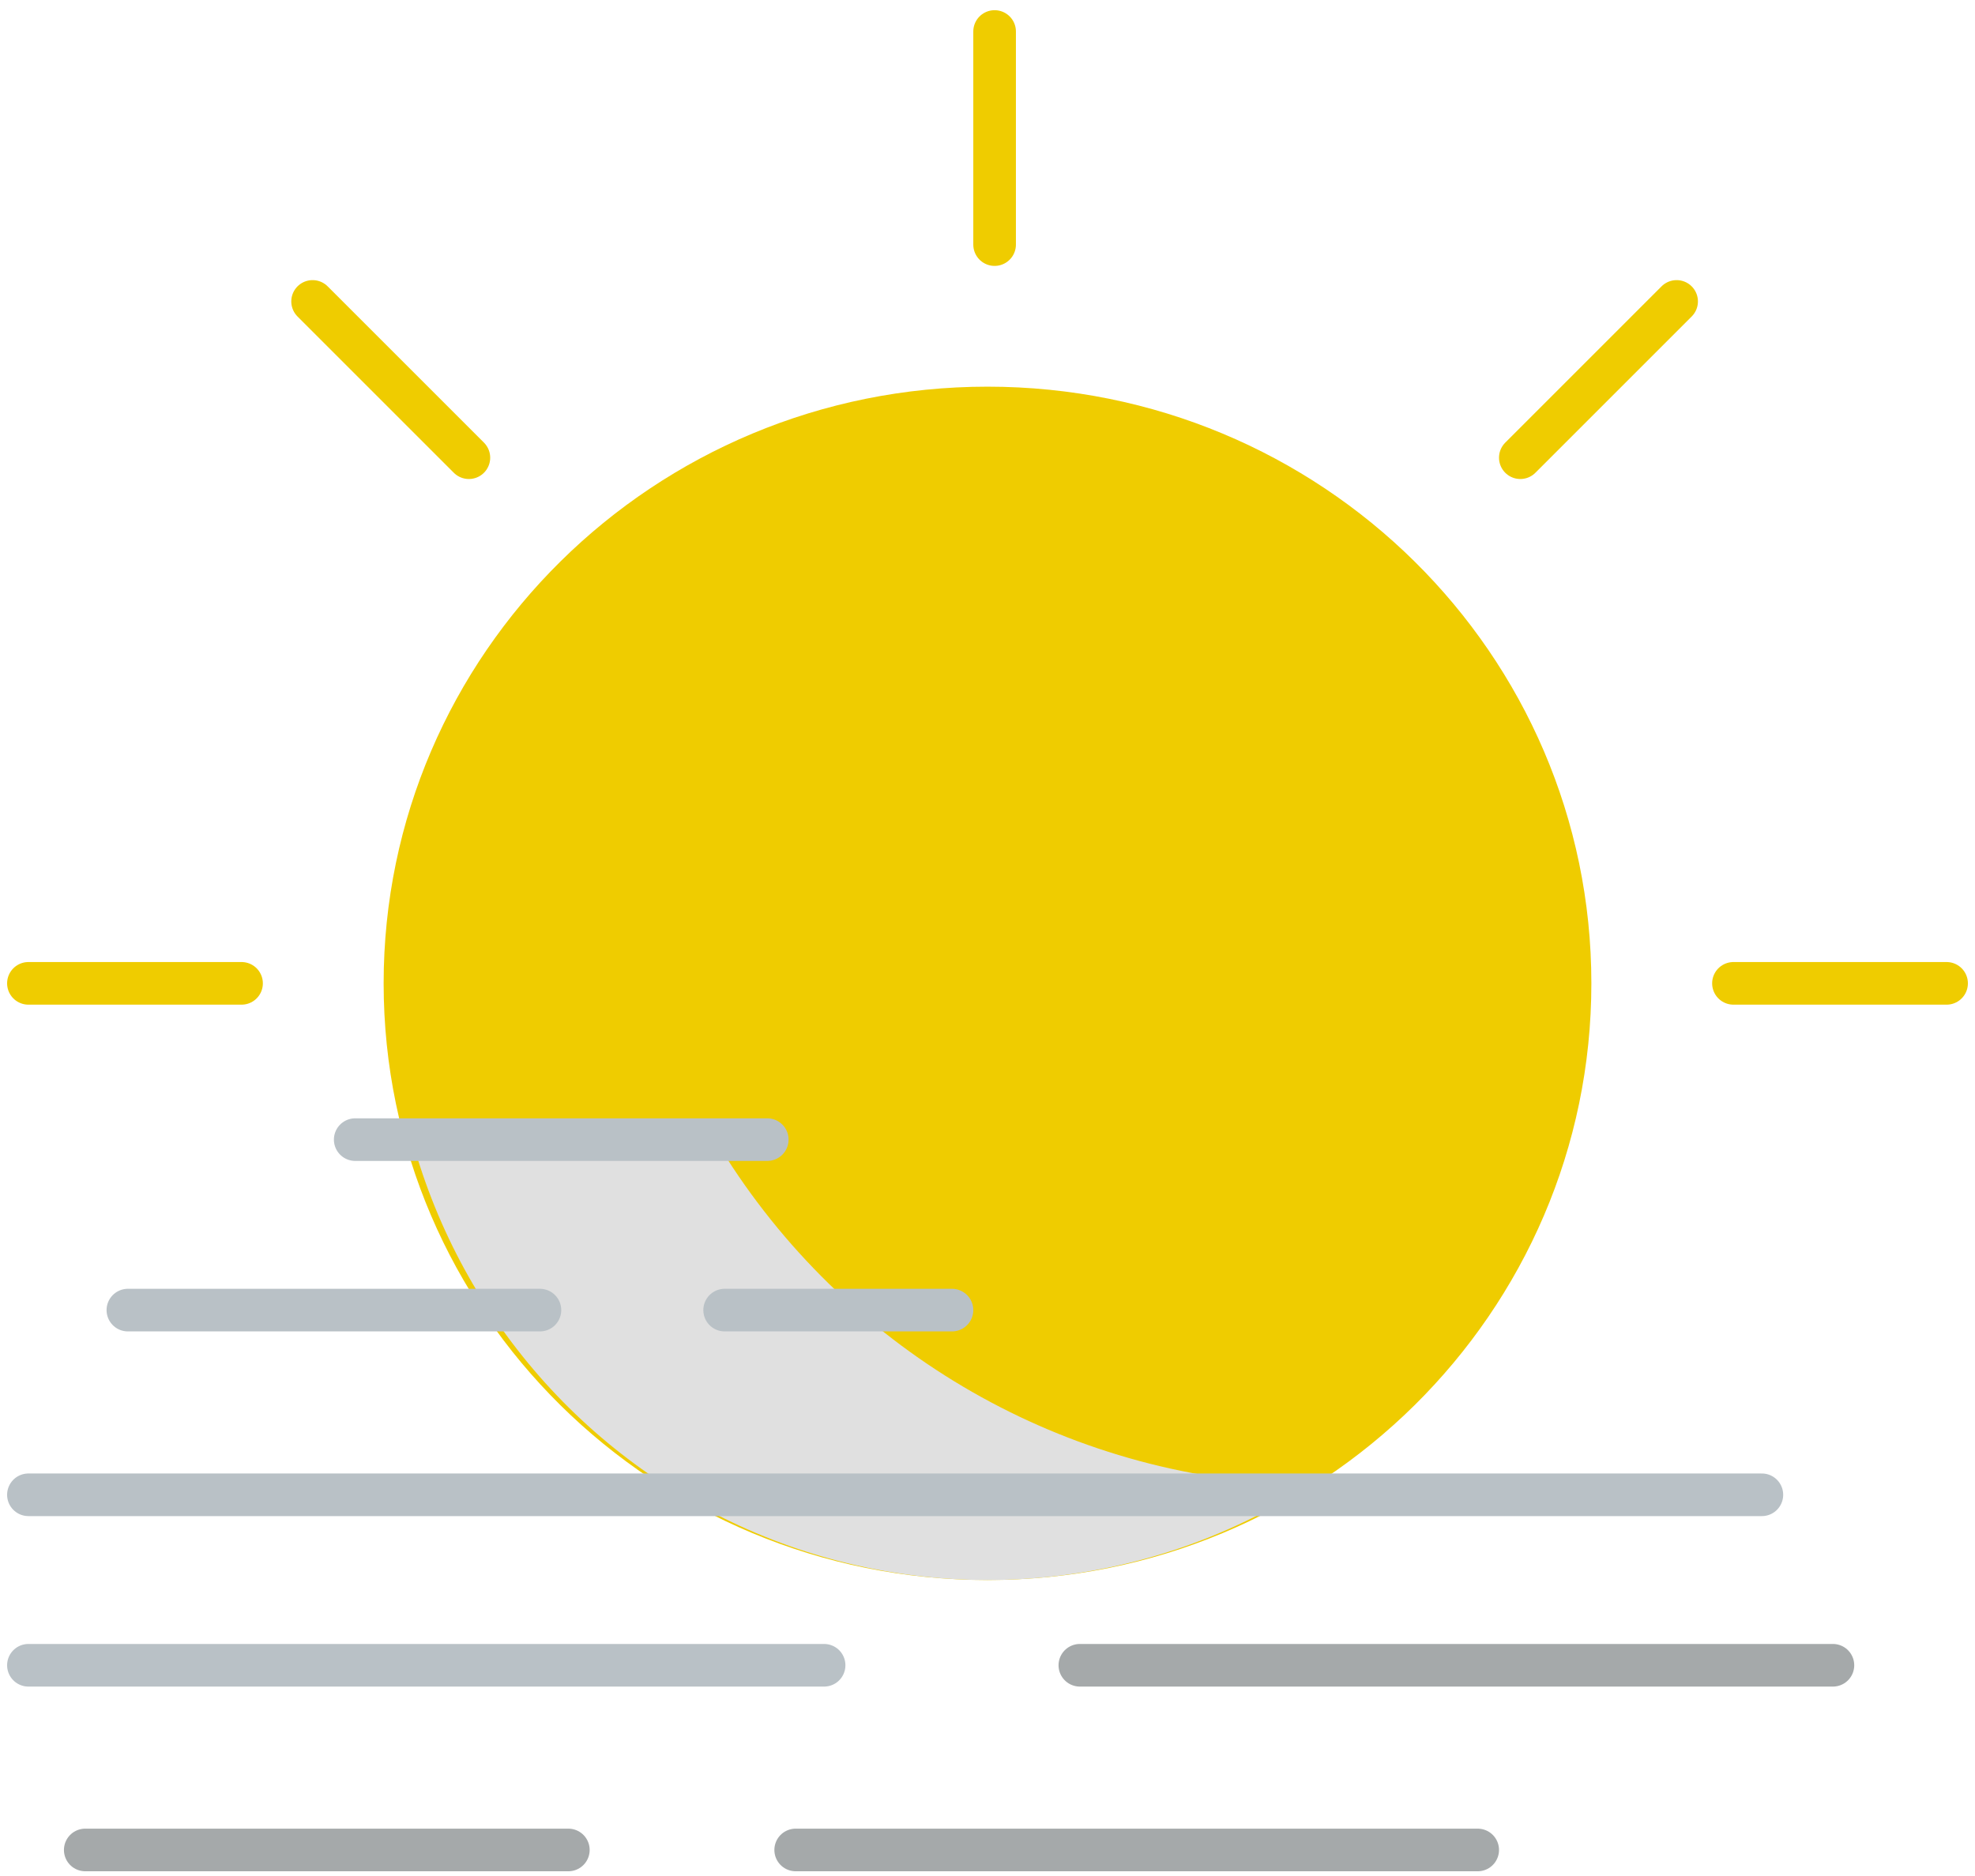
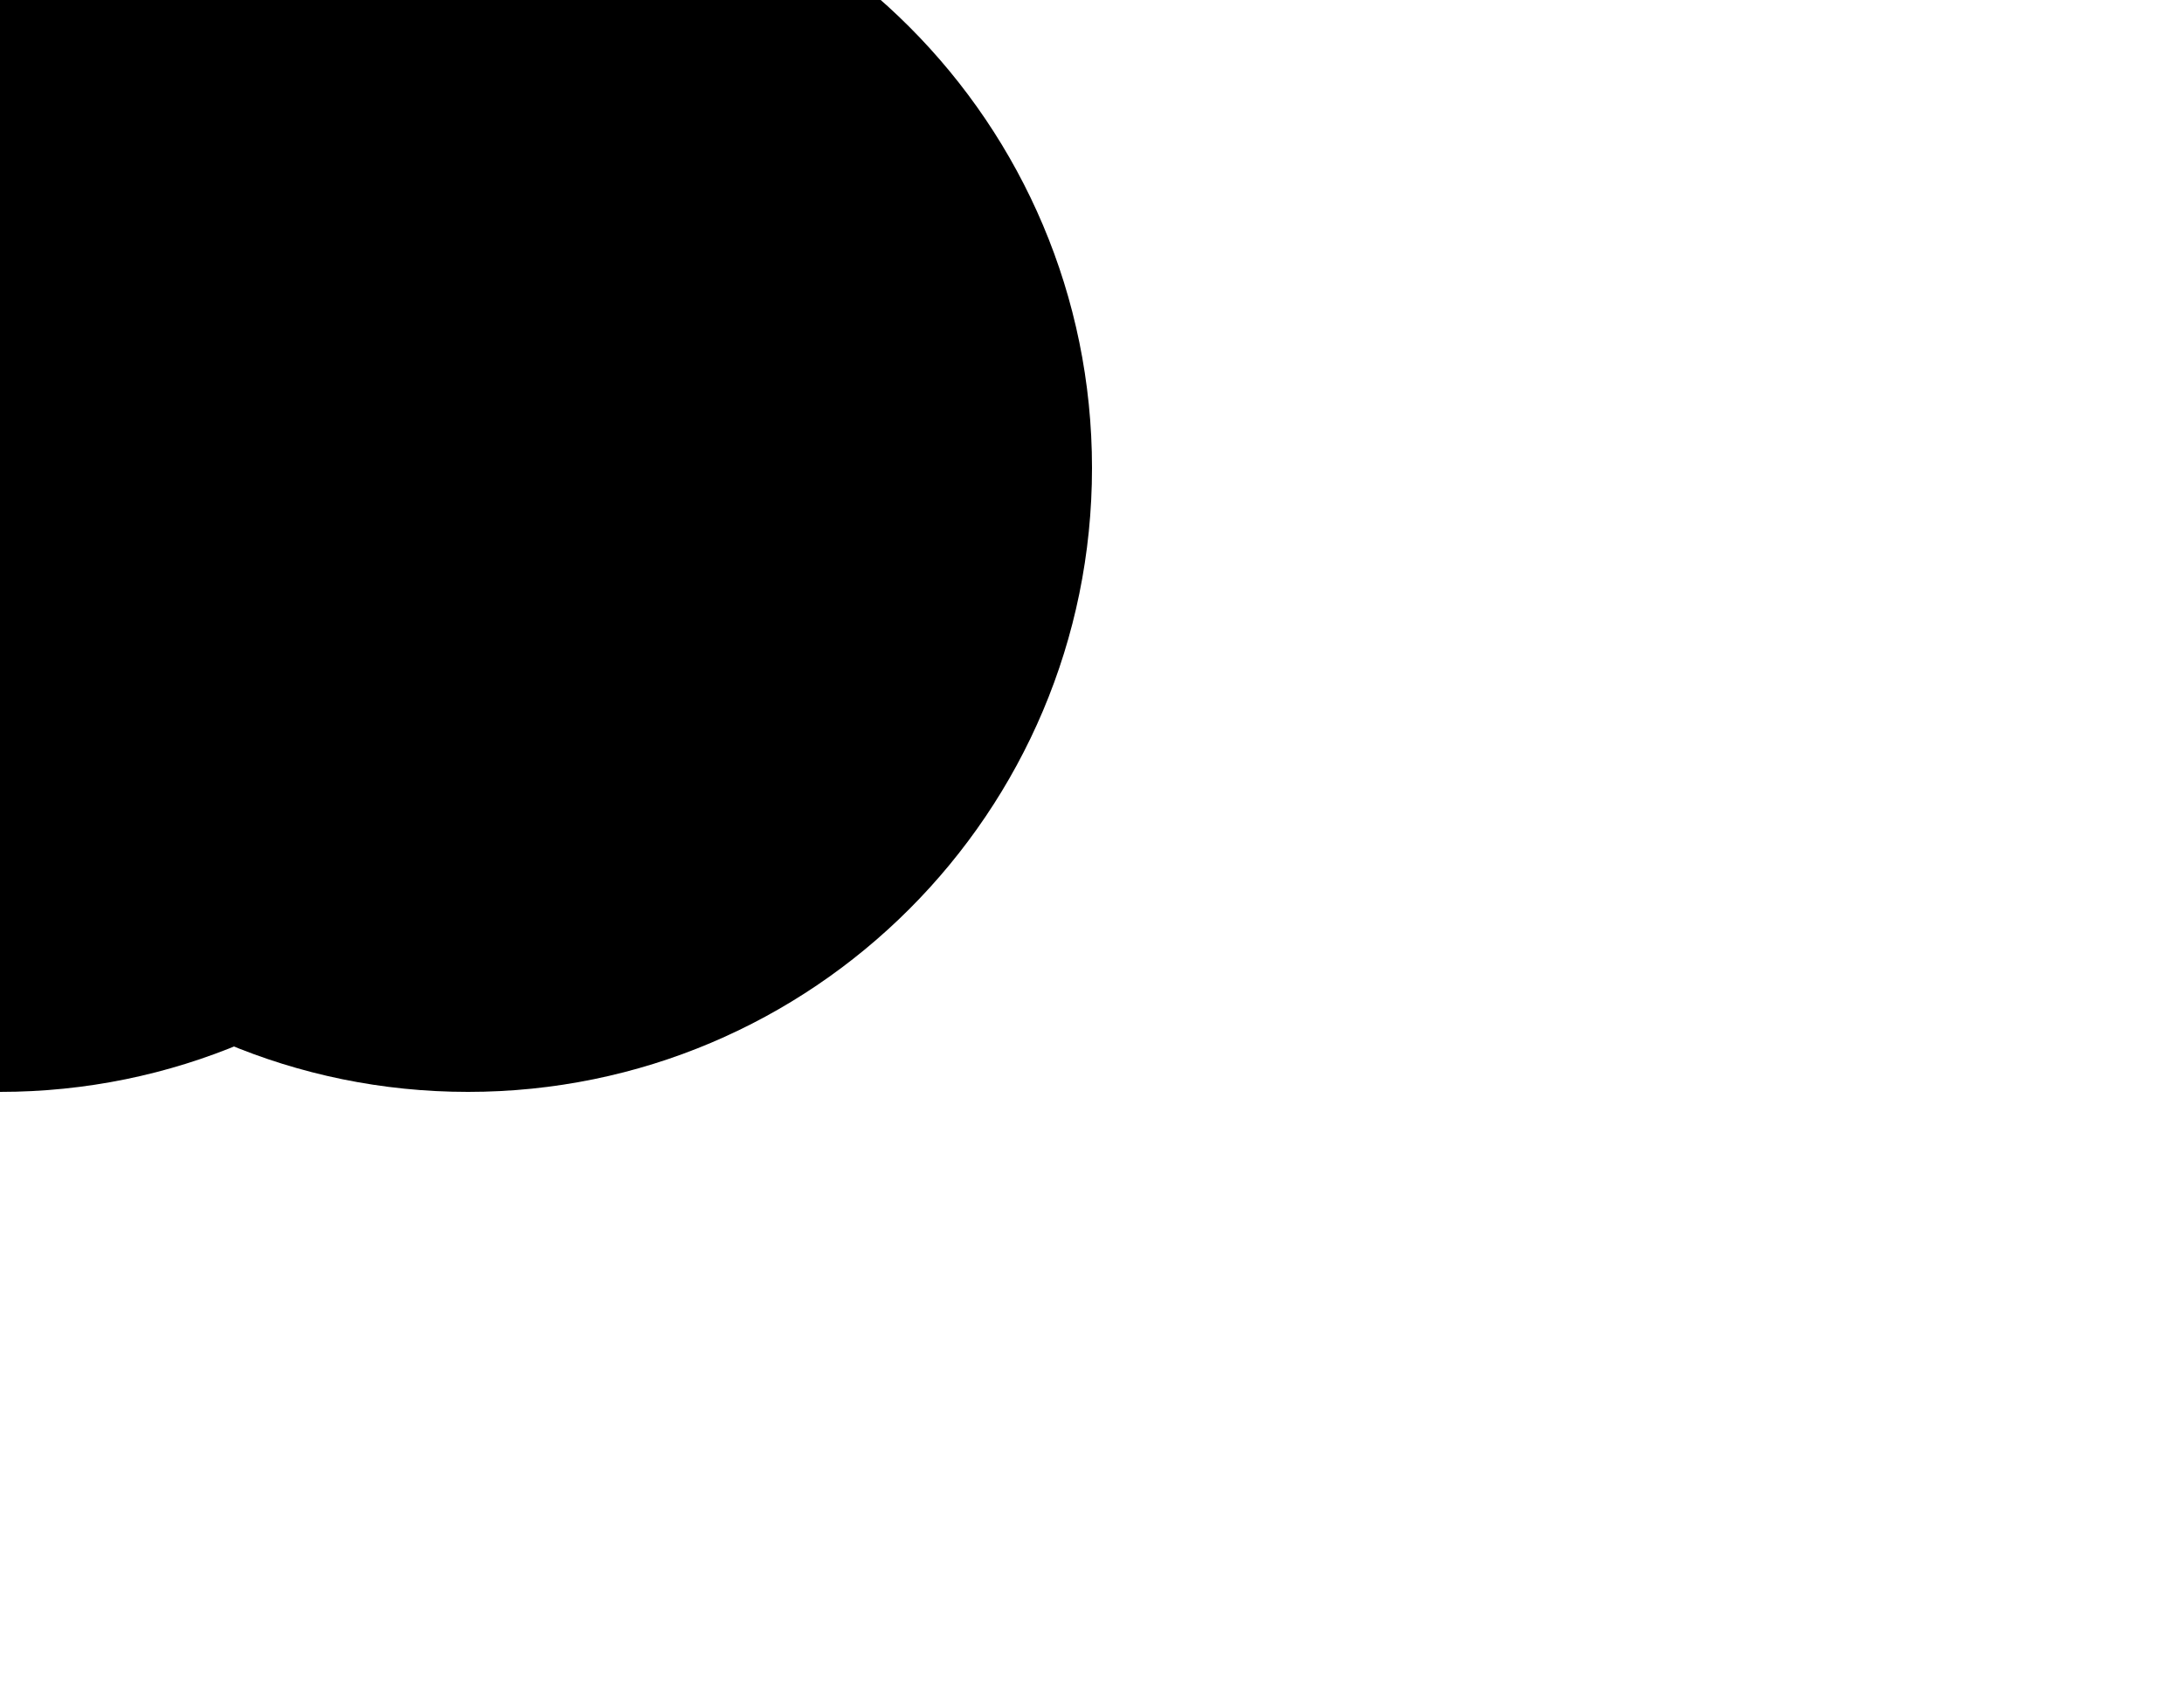
- <svg xmlns="http://www.w3.org/2000/svg" width="139px" height="132px" viewBox="0 0 139 132" version="1.1">
-   <g id="Page-1" stroke="none" stroke-width="1" fill="none" fill-rule="evenodd">
-     <g id="day-fog" transform="translate(0, 2)">
-       <ellipse id="Oval" fill="#EFCC00" fill-rule="nonzero" cx="69.5" cy="67.217" rx="42.5" ry="42" />
-       <path d="M70,0.217 L70,15.217" id="Path" stroke="#EFCC00" stroke-width="3" stroke-linecap="round" />
-       <path d="M137,67.217 L122,67.217" id="Path" stroke="#EFCC00" stroke-width="3" stroke-linecap="round" />
-       <path d="M17,67.217 L2,67.217" id="Path" stroke="#EFCC00" stroke-width="3" stroke-linecap="round" />
-       <path d="M118,19.217 L107,30.217" id="Path" stroke="#EFCC00" stroke-width="3" stroke-linecap="round" />
-       <path d="M33,30.217 L22,19.217" id="Path" stroke="#EFCC00" stroke-width="3" stroke-linecap="round" />
-       <path d="M89.898,102.443 C73.554,101.382 58.769,92.328 50.338,78.217 L29,78.217 C32.543,91.113 41.956,101.561 54.375,106.38 C66.794,111.2 80.751,109.823 92,102.666 C91.283,102.592 90.615,102.493 89.898,102.443 Z" id="Path" fill="#E0E0E0" fill-rule="nonzero" />
-       <path d="M54,78.217 L25,78.217" id="Path" stroke="#B9C1C6" stroke-width="3" stroke-linecap="round" />
-       <path d="M9,90.217 L38,90.217" id="Path" stroke="#B9C1C6" stroke-width="3" stroke-linecap="round" />
-       <path d="M2,103.217 L124,103.217" id="Path" stroke="#B9C1C6" stroke-width="3" stroke-linecap="round" />
-       <path d="M76,115.217 L129,115.217" id="Path" stroke="#A5A9AA" stroke-width="3" stroke-linecap="round" />
-       <path d="M2,115.217 L58,115.217" id="Path" stroke="#B9C1C6" stroke-width="3" stroke-linecap="round" />
-       <path d="M56,128.217 L104,128.217" id="Path" stroke="#A5A9AA" stroke-width="3" stroke-linecap="round" />
-       <path d="M6,128.217 L40,128.217" id="Path" stroke="#A5A9AA" stroke-width="3" stroke-linecap="round" />
-       <path d="M51,90.217 L67,90.217" id="Path" stroke="#B9C1C6" stroke-width="3" stroke-linecap="round" />
-     </g>
-   </g>
+ <svg viewbox="-50 -50 100 100">
+   <circle class="cloud" cx="-15" cy="15" r="20">
+     <animate attributeName="cx" dur="3s" values="-15;-12;-15" repeatCount="indefinite" />
+   </circle>
+   <circle class="cloud" cx="0" cy="15" r="20">
+     <animate attributeName="cy" dur="4s" values="15;17;15" repeatCount="indefinite" />
+   </circle>
+   <circle class="cloud" cx="15" cy="15" r="20">
+     <animate attributeName="cx" dur="6s" values="15;20;15" repeatCount="indefinite" />
+   </circle>
+   <circle class="cloud" cx="-7" cy="-2" r="15">
+     <animate attributeName="cy" dur="5s" values="-2;2;-2" repeatCount="indefinite" />
+   </circle>
+   <circle class="cloud" cx="7" cy="-4" r="15">
+     <animate attributeName="cx" dur="3s" values="7;12;7" repeatCount="indefinite" />
+   </circle>
</svg>
